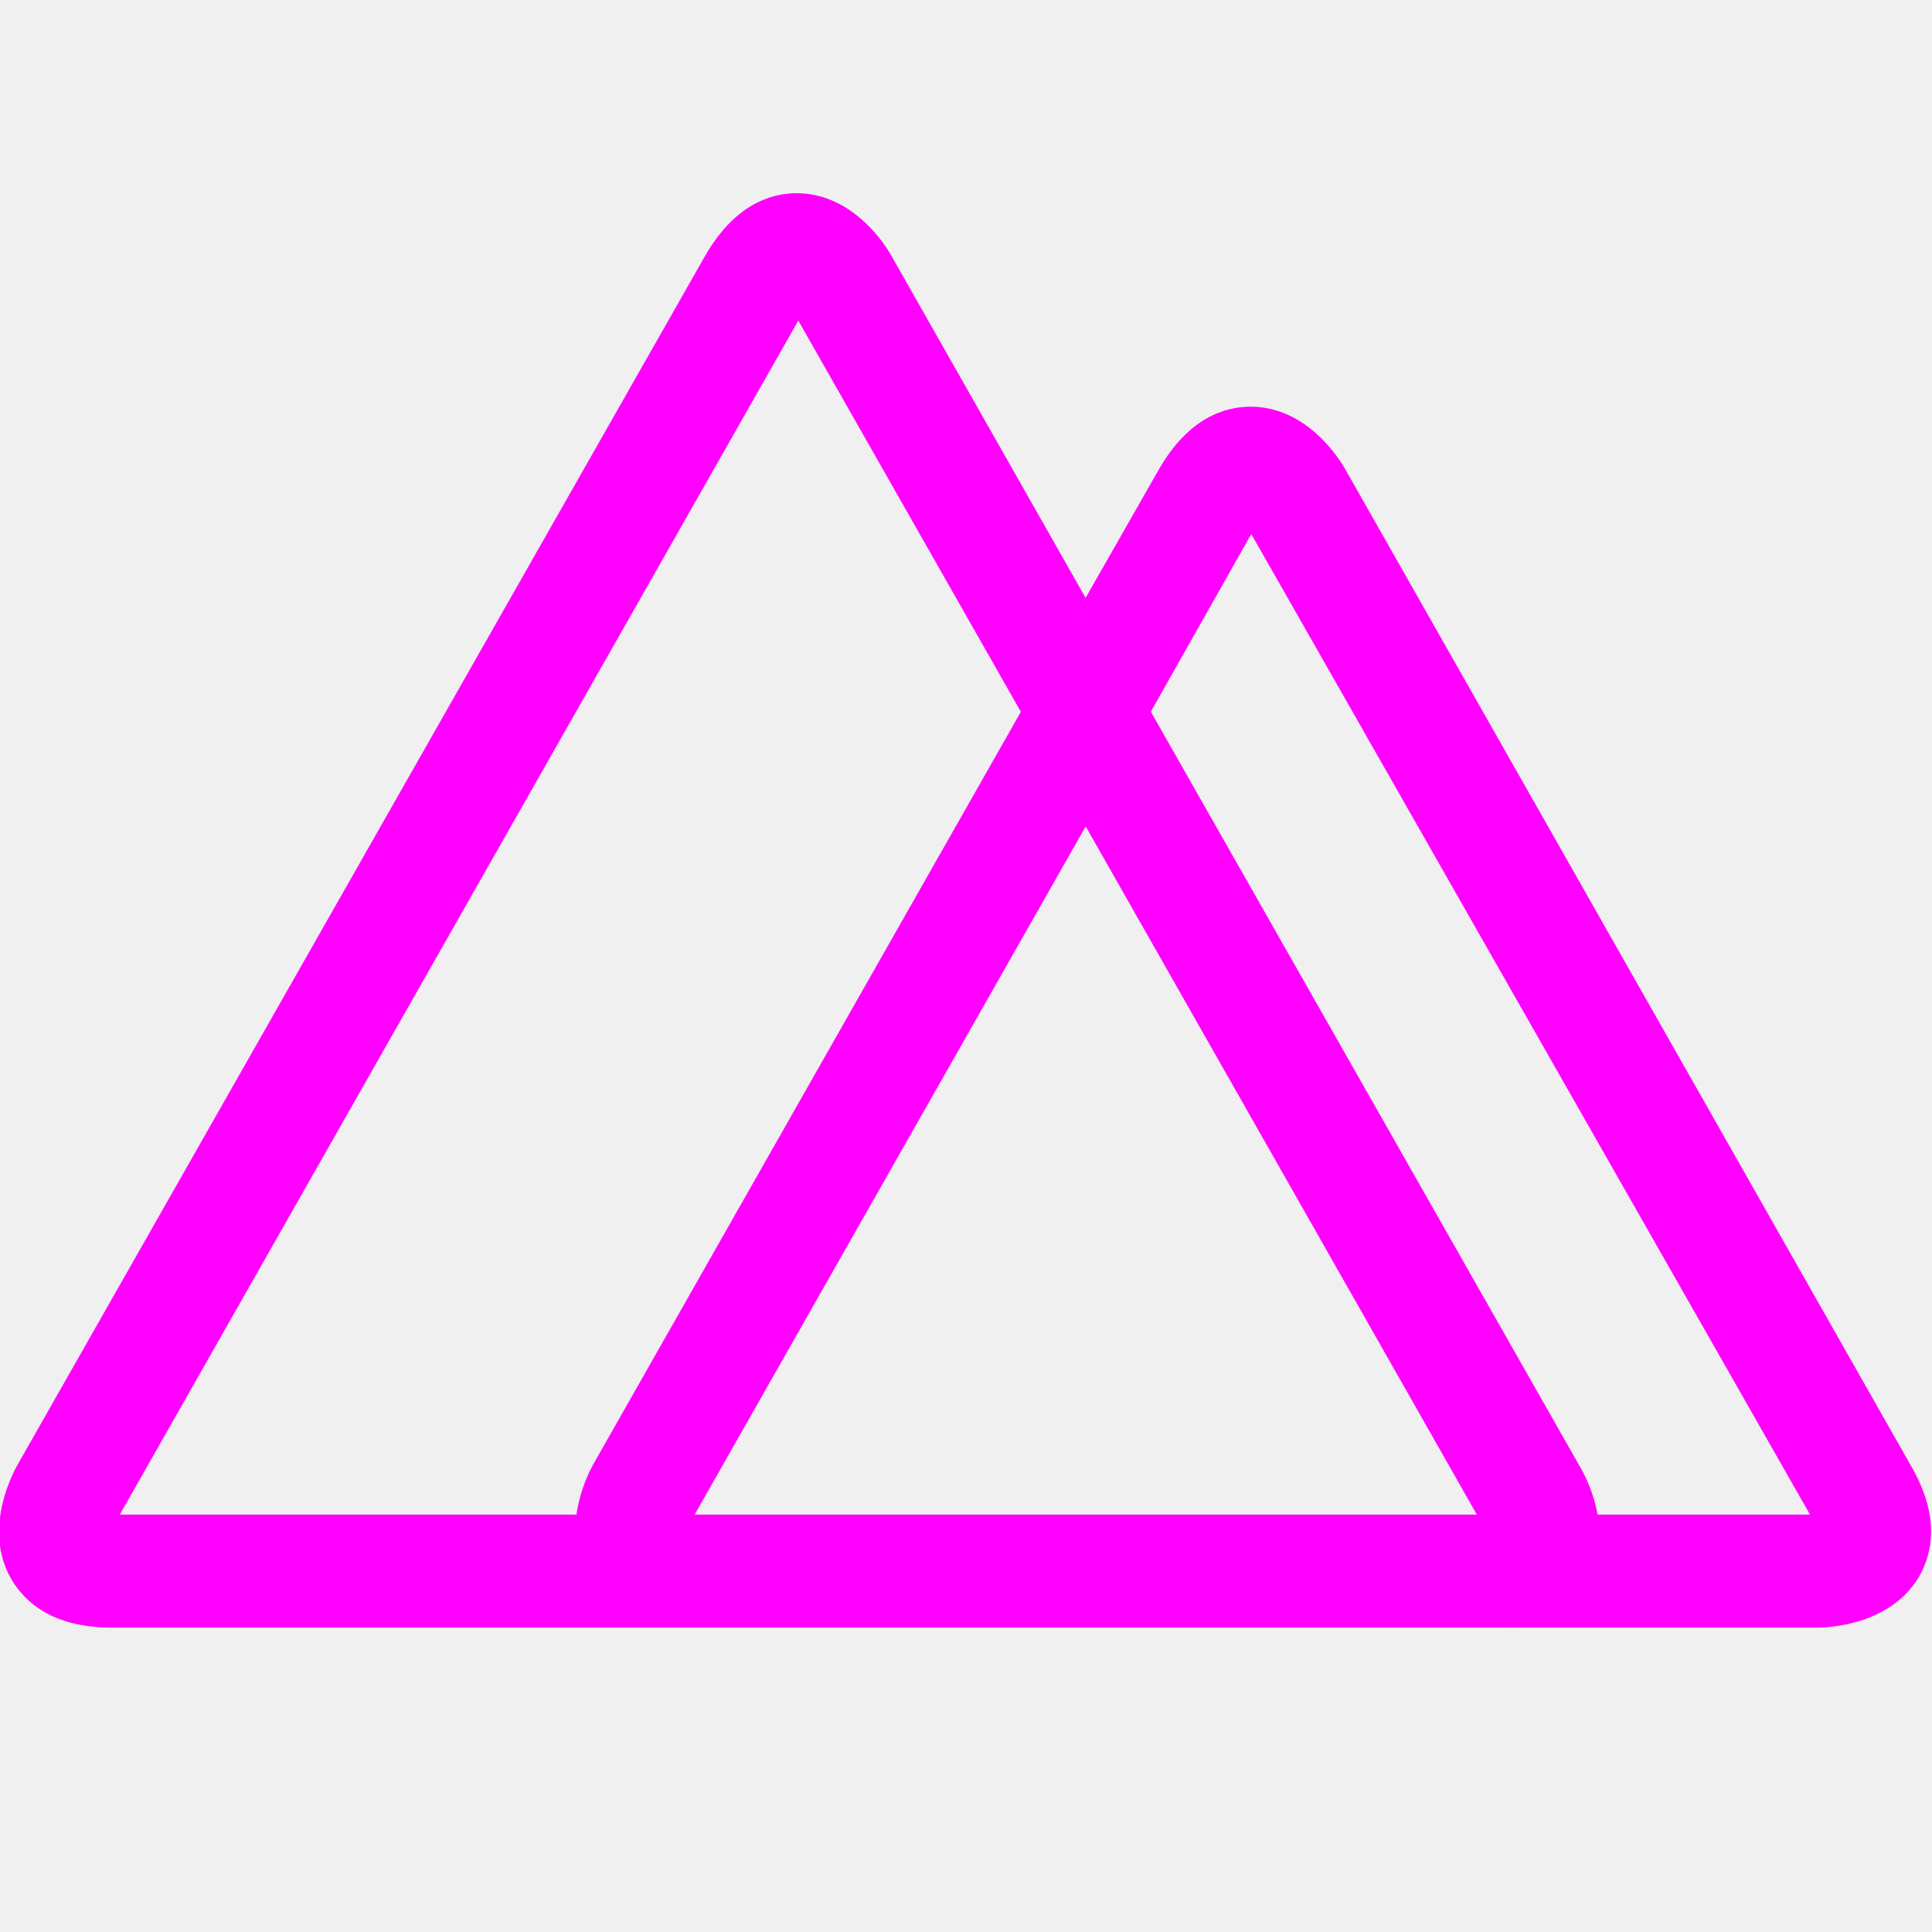
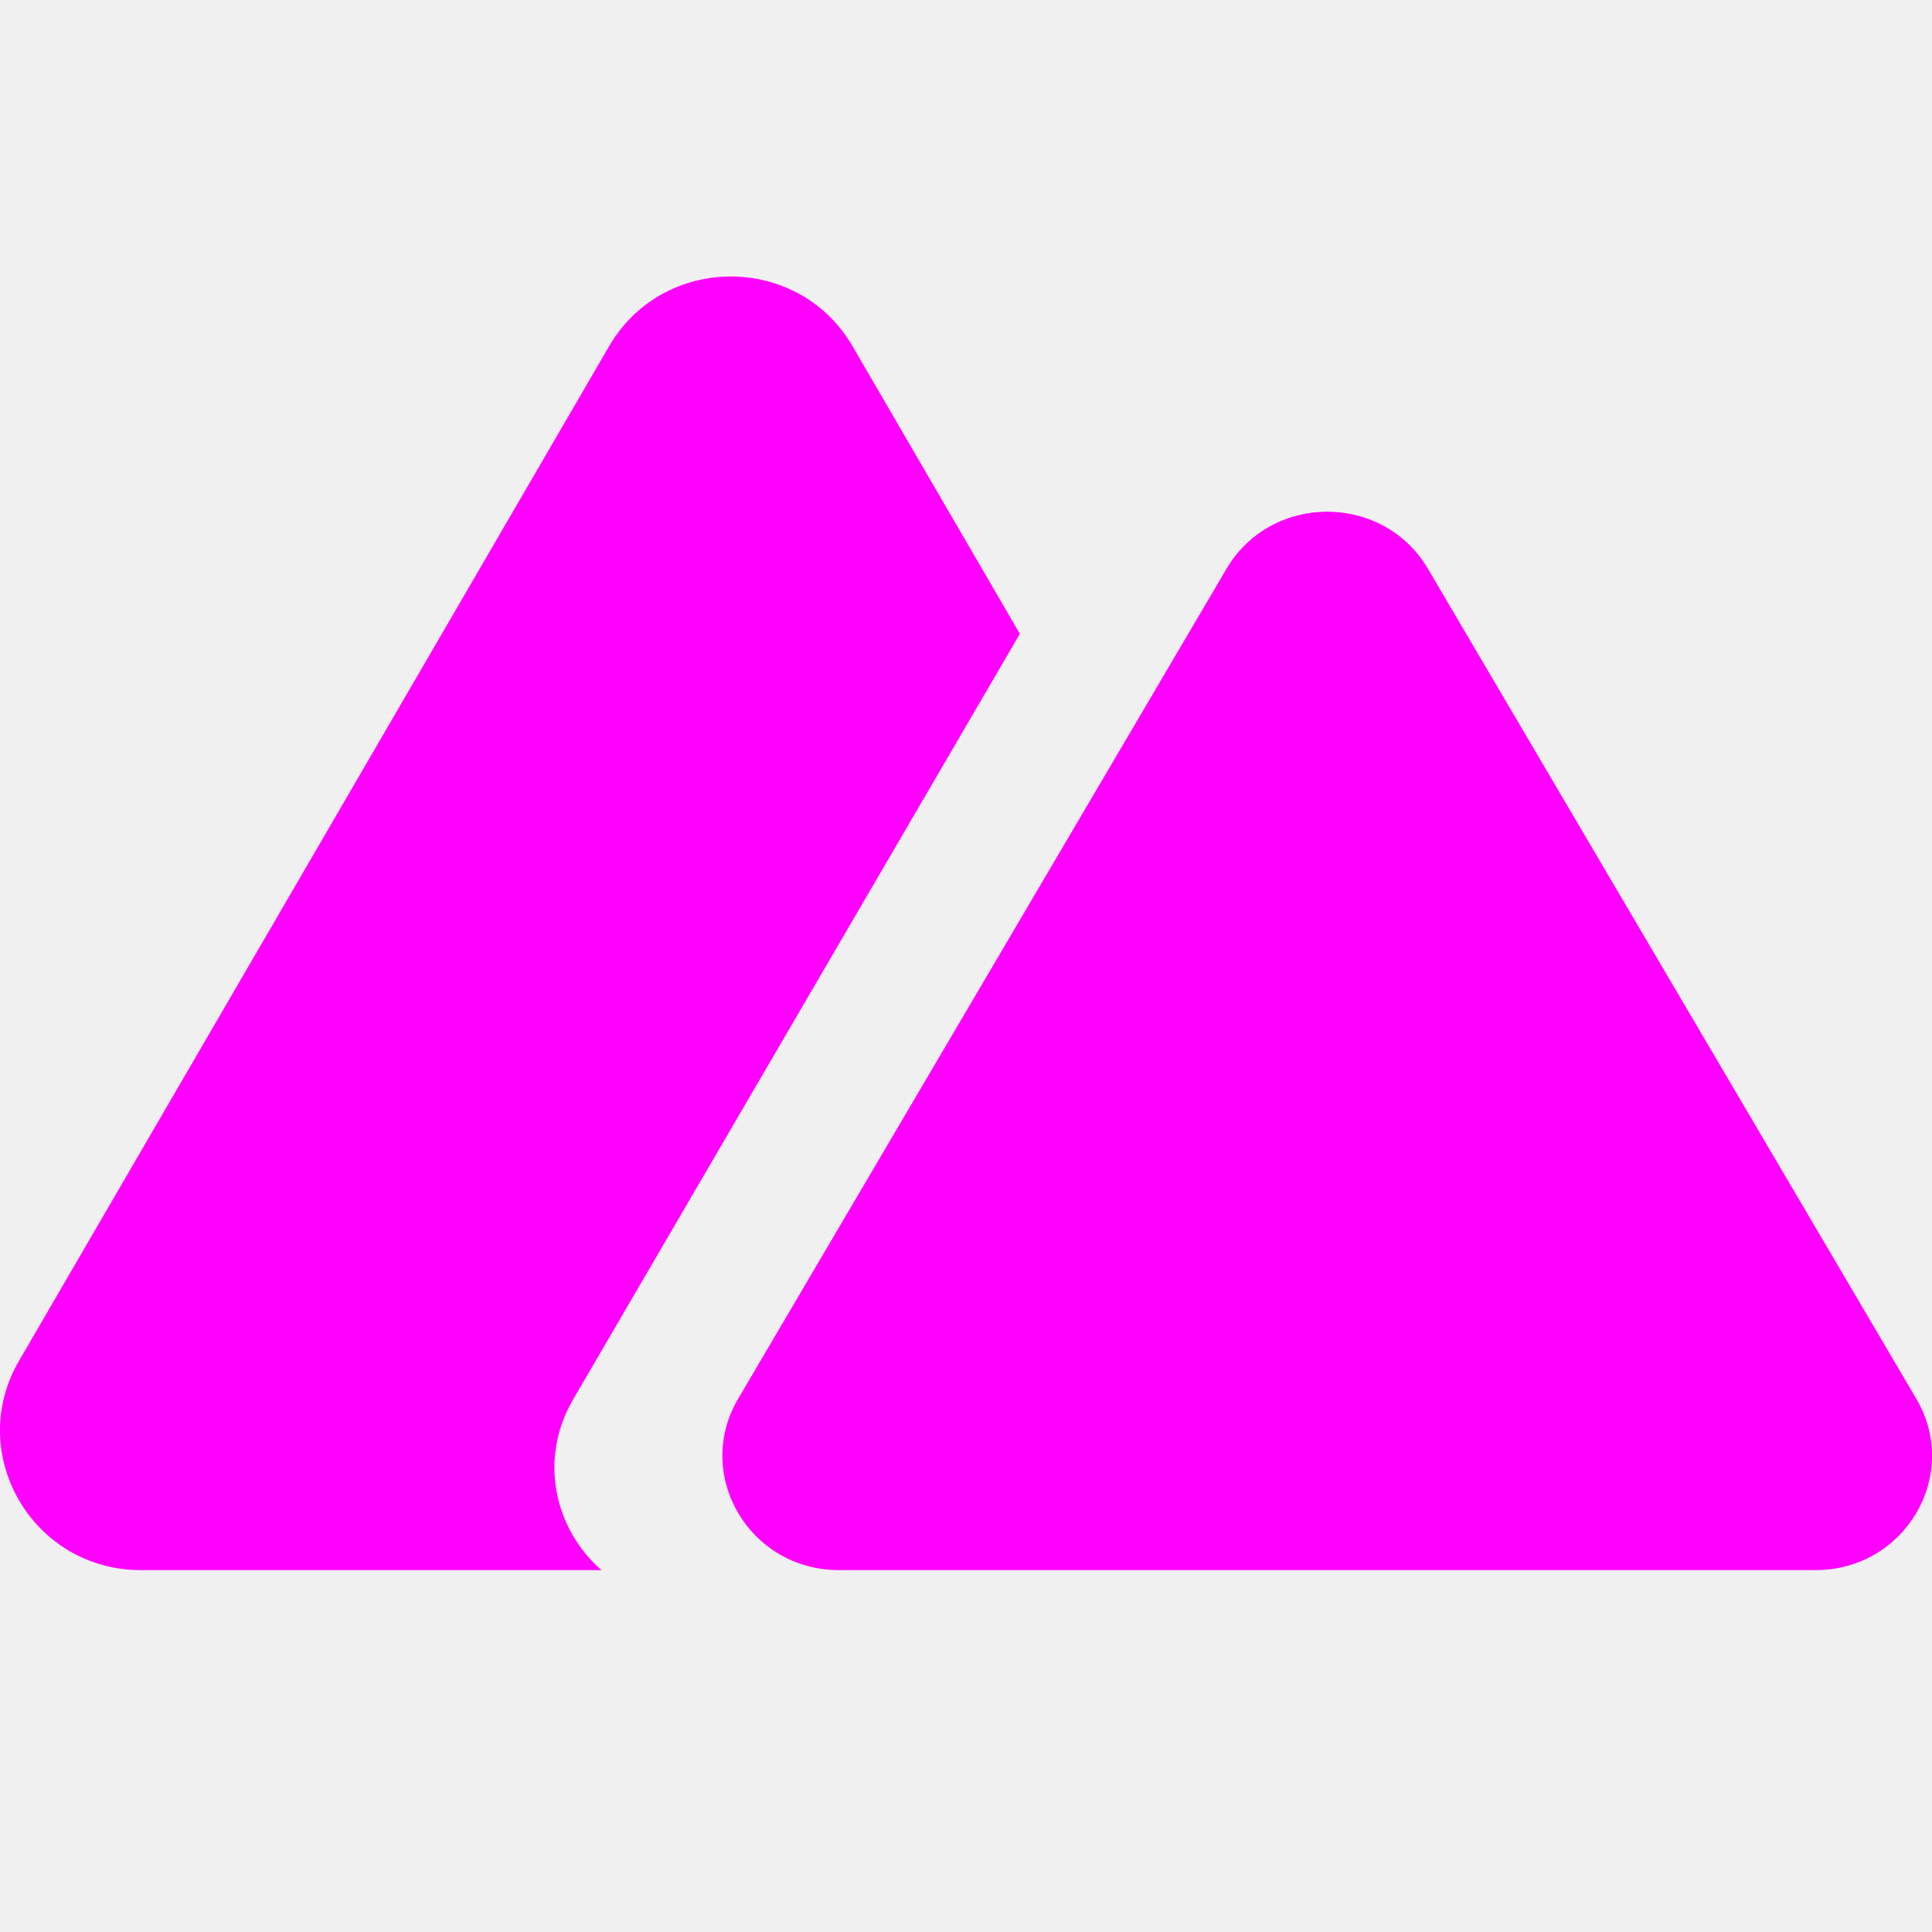
- <svg xmlns="http://www.w3.org/2000/svg" width="20" height="20" viewBox="0 0 20 20" fill="none">
-   <g clip-path="url(#clip0)">
-     <path fill-rule="evenodd" clip-rule="evenodd" d="M7.102 16.849H1.159C0.534 16.849 0.251 16.576 0.117 16.347C-0.174 15.843 0.119 15.275 0.18 15.166L7.295 2.656C7.603 2.115 7.982 2 8.247 2C8.832 2 9.172 2.546 9.228 2.648L11.238 6.189L11.148 6.348L11.239 6.189L11.238 6.189L11.994 4.864C12.303 4.322 12.682 4.21 12.946 4.21C13.534 4.21 13.871 4.758 13.931 4.866L19.778 15.166C20.093 15.704 19.999 16.089 19.868 16.318C19.572 16.822 18.935 16.849 18.808 16.849H15.373C15.369 16.849 15.364 16.849 15.361 16.849H7.112C7.109 16.849 7.106 16.849 7.102 16.849ZM15.378 16.849C15.459 16.848 15.677 16.836 15.905 16.747C15.681 16.834 15.466 16.848 15.378 16.849ZM16.538 15.679H18.737L12.953 5.528L11.913 7.368L11.916 7.372L16.346 15.166C16.44 15.324 16.505 15.498 16.538 15.679ZM10.568 7.369L8.264 3.319L1.24 15.679H5.966C5.963 15.696 5.961 15.714 5.959 15.732C5.961 15.714 5.963 15.696 5.967 15.679C5.994 15.499 6.051 15.326 6.137 15.166L10.566 7.372L10.568 7.369ZM15.288 15.679L11.239 8.555L7.191 15.679H15.288Z" fill="#FF00FF" />
-   </g>
-   <defs>
-     <clipPath id="clip0">
-       <rect width="20" height="20" fill="white" />
-     </clipPath>
-   </defs>
+ <svg xmlns="http://www.w3.org/2000/svg" width="16" height="16" viewBox="0 0 16 16" fill="none">
+   <path fill-rule="evenodd" clip-rule="evenodd" d="M7.061 2.868C6.613 2.097 5.492 2.097 5.044 2.868L0.158 11.269C-0.291 12.04 0.27 13.003 1.166 13.003H4.981C4.597 12.668 4.456 12.089 4.745 11.592L8.446 5.249L7.061 2.868Z" fill="#FF00FF" />
+   <path d="M10.157 4.711C10.528 4.08 11.455 4.08 11.826 4.711L15.87 11.584C16.241 12.215 15.777 13.003 15.035 13.003H6.948C6.206 13.003 5.742 12.215 6.113 11.584L10.157 4.711Z" fill="#FF00FF" />
</svg>
